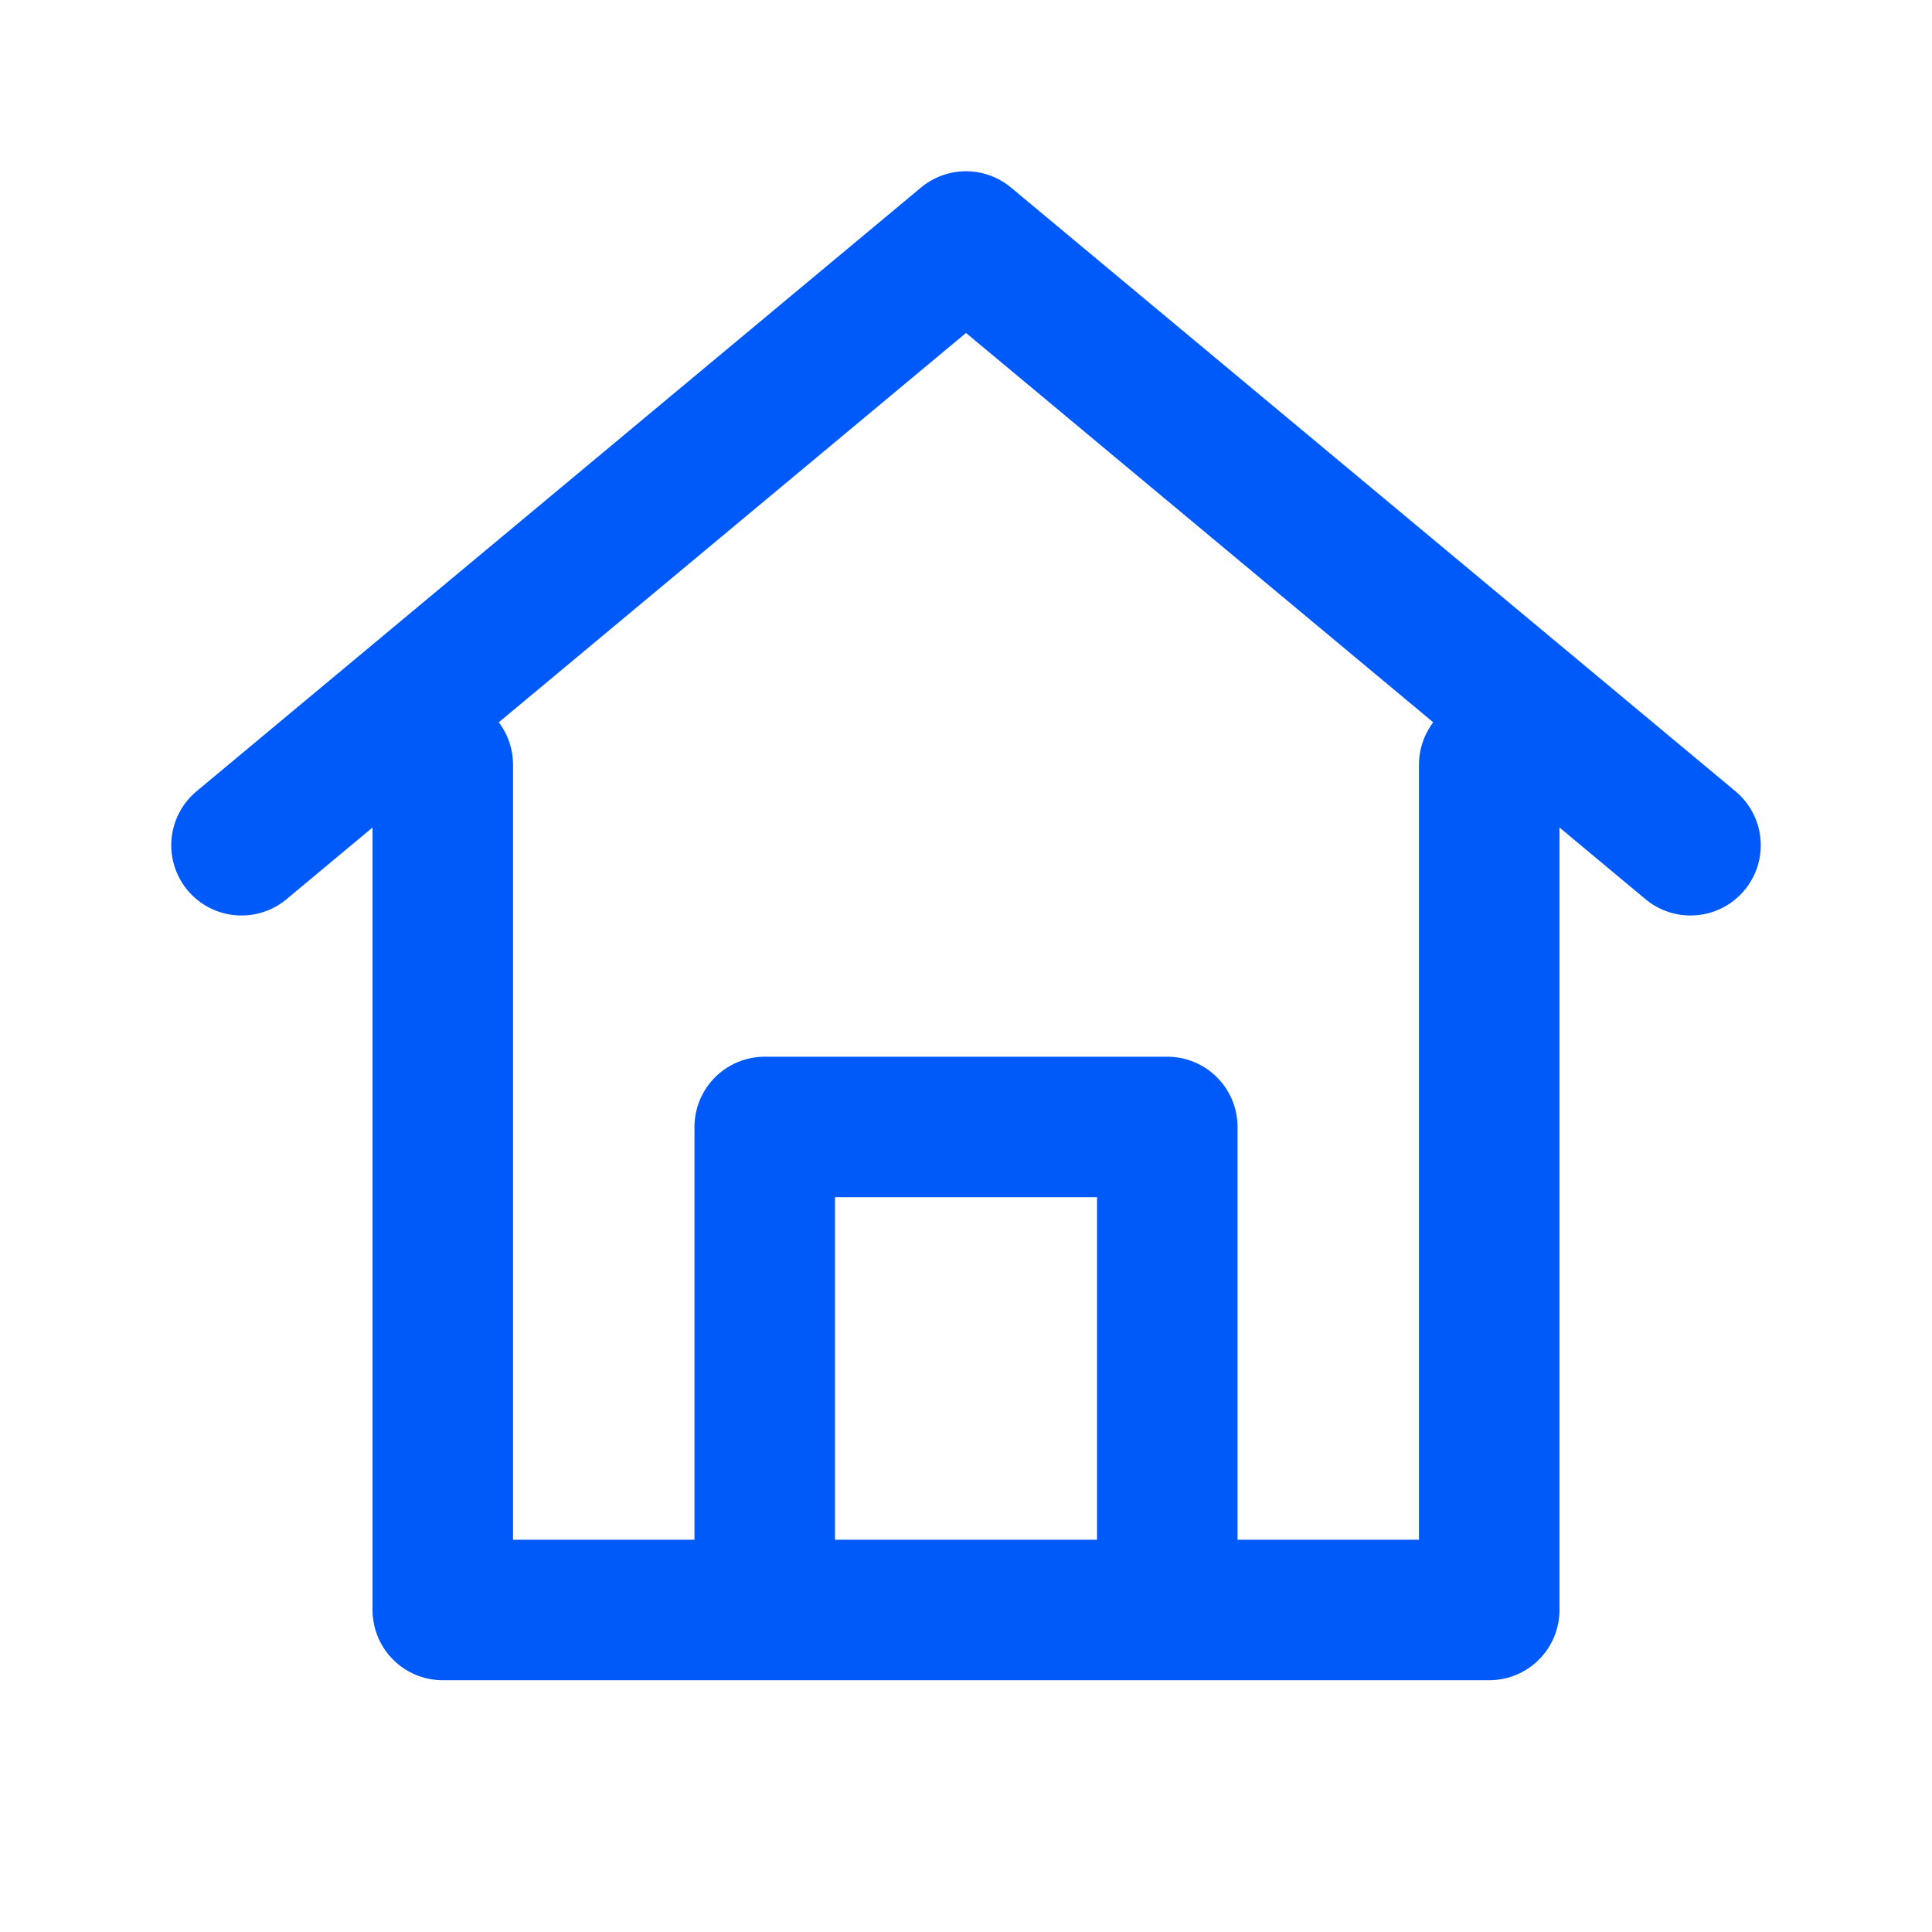
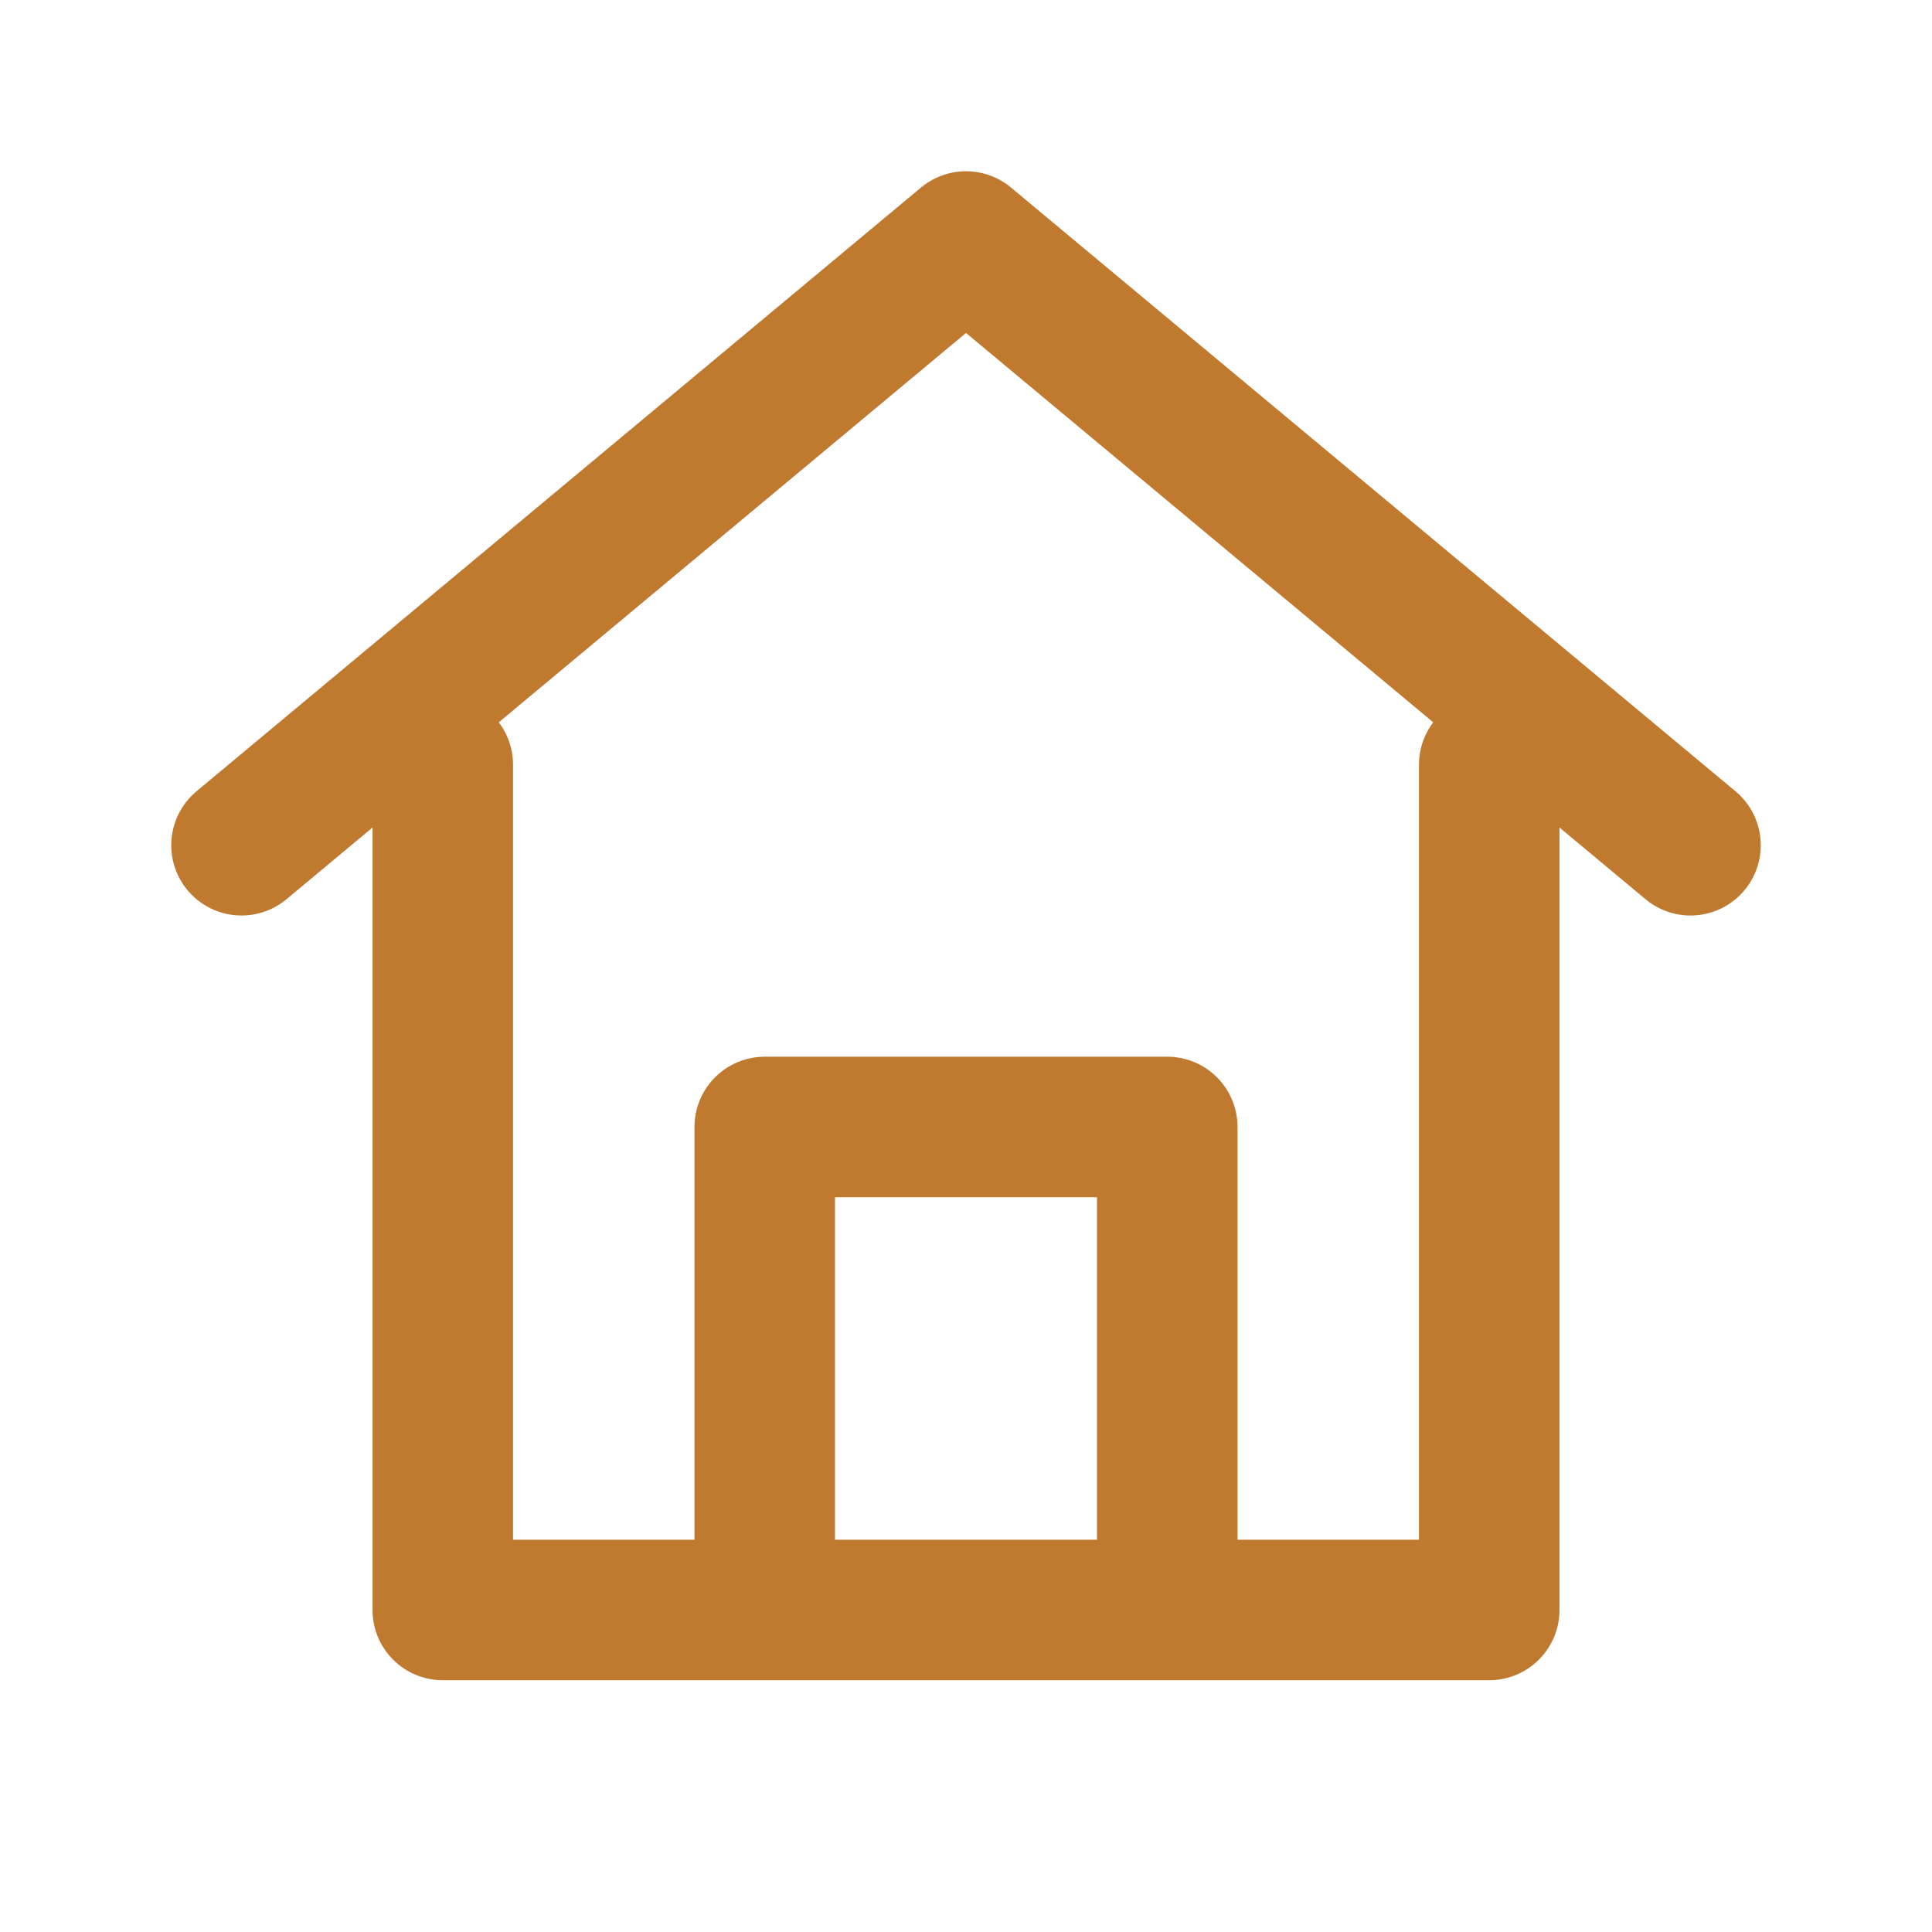
<svg xmlns="http://www.w3.org/2000/svg" preserveAspectRatio="none" overflow="visible" style="display: block;" width="22" height="22" viewBox="0 0 22 22" fill="none">
  <g id="icon/home">
-     <path id="Vector" d="M2.75 9.625L11 2.75L19.25 9.625M5.042 8.708V18.333H16.958V8.708M8.708 18.333V12.833H13.292V18.333" stroke="#005AFA" stroke-width="1.6" stroke-linecap="round" stroke-linejoin="round" />
+     <path id="Vector" d="M2.75 9.625L11 2.75L19.25 9.625M5.042 8.708V18.333H16.958V8.708M8.708 18.333V12.833H13.292V18.333" stroke="#BF7A2F" stroke-width="1.6" stroke-linecap="round" stroke-linejoin="round" />
  </g>
</svg>
